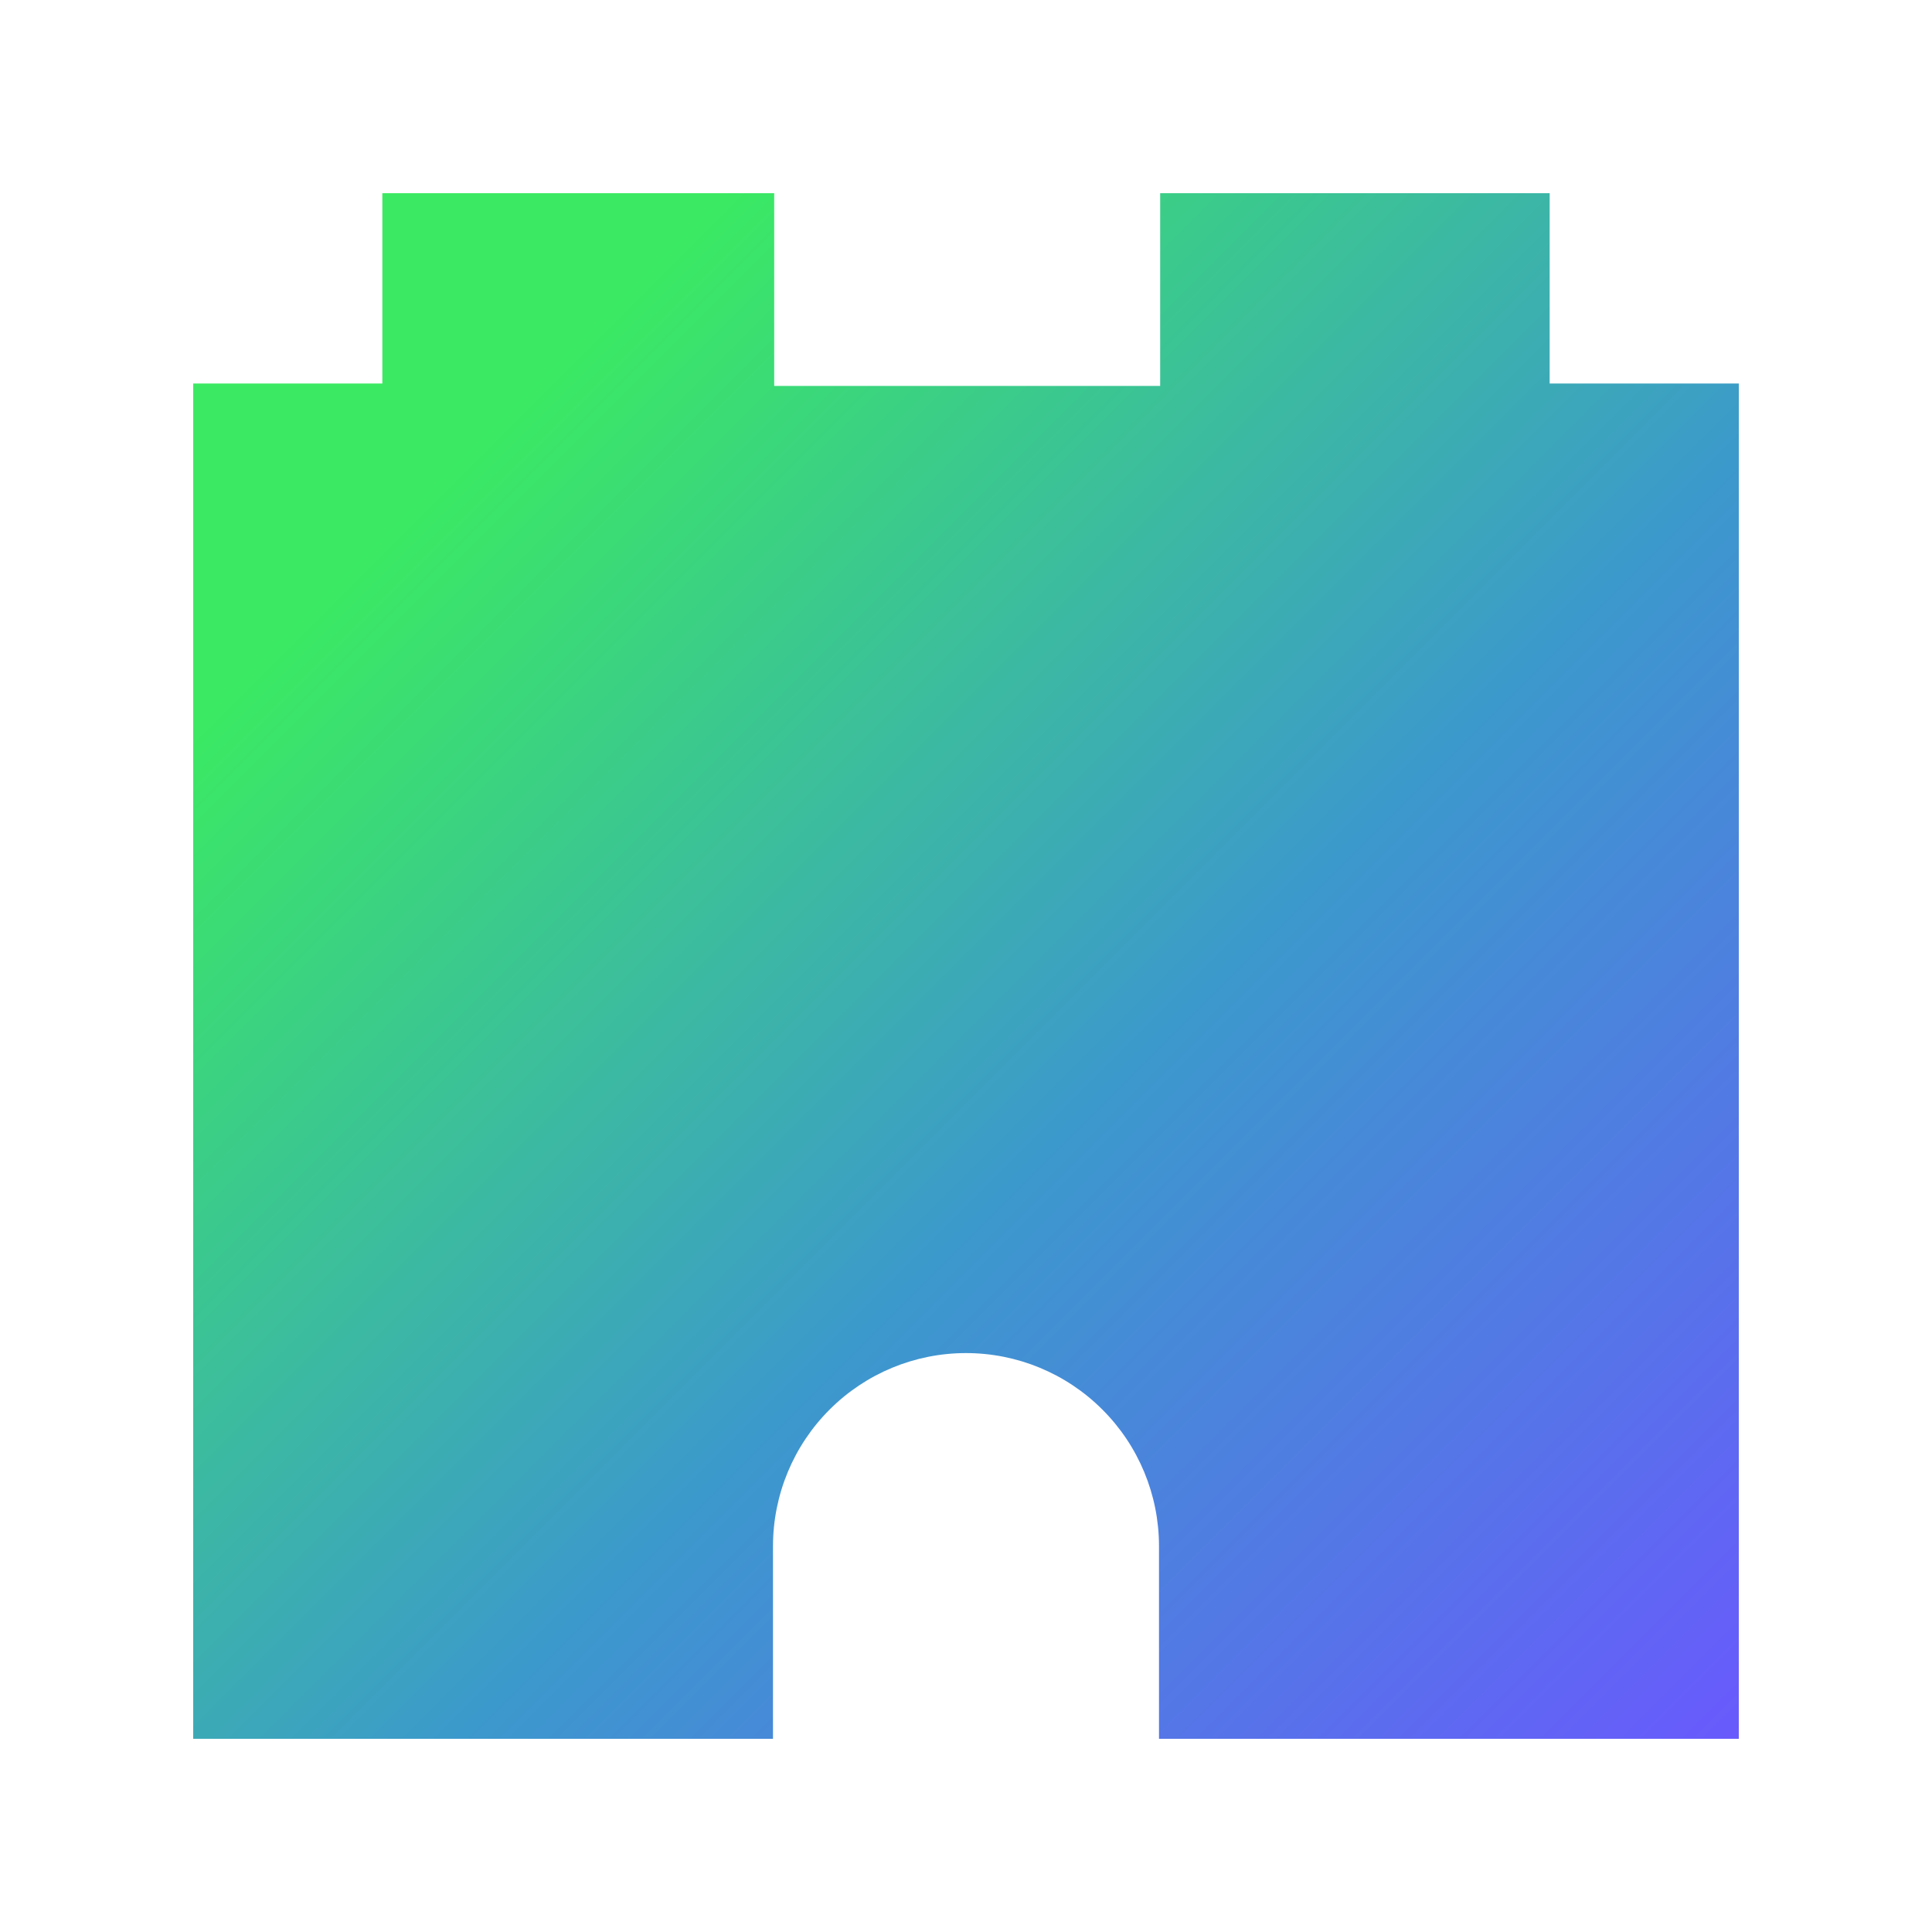
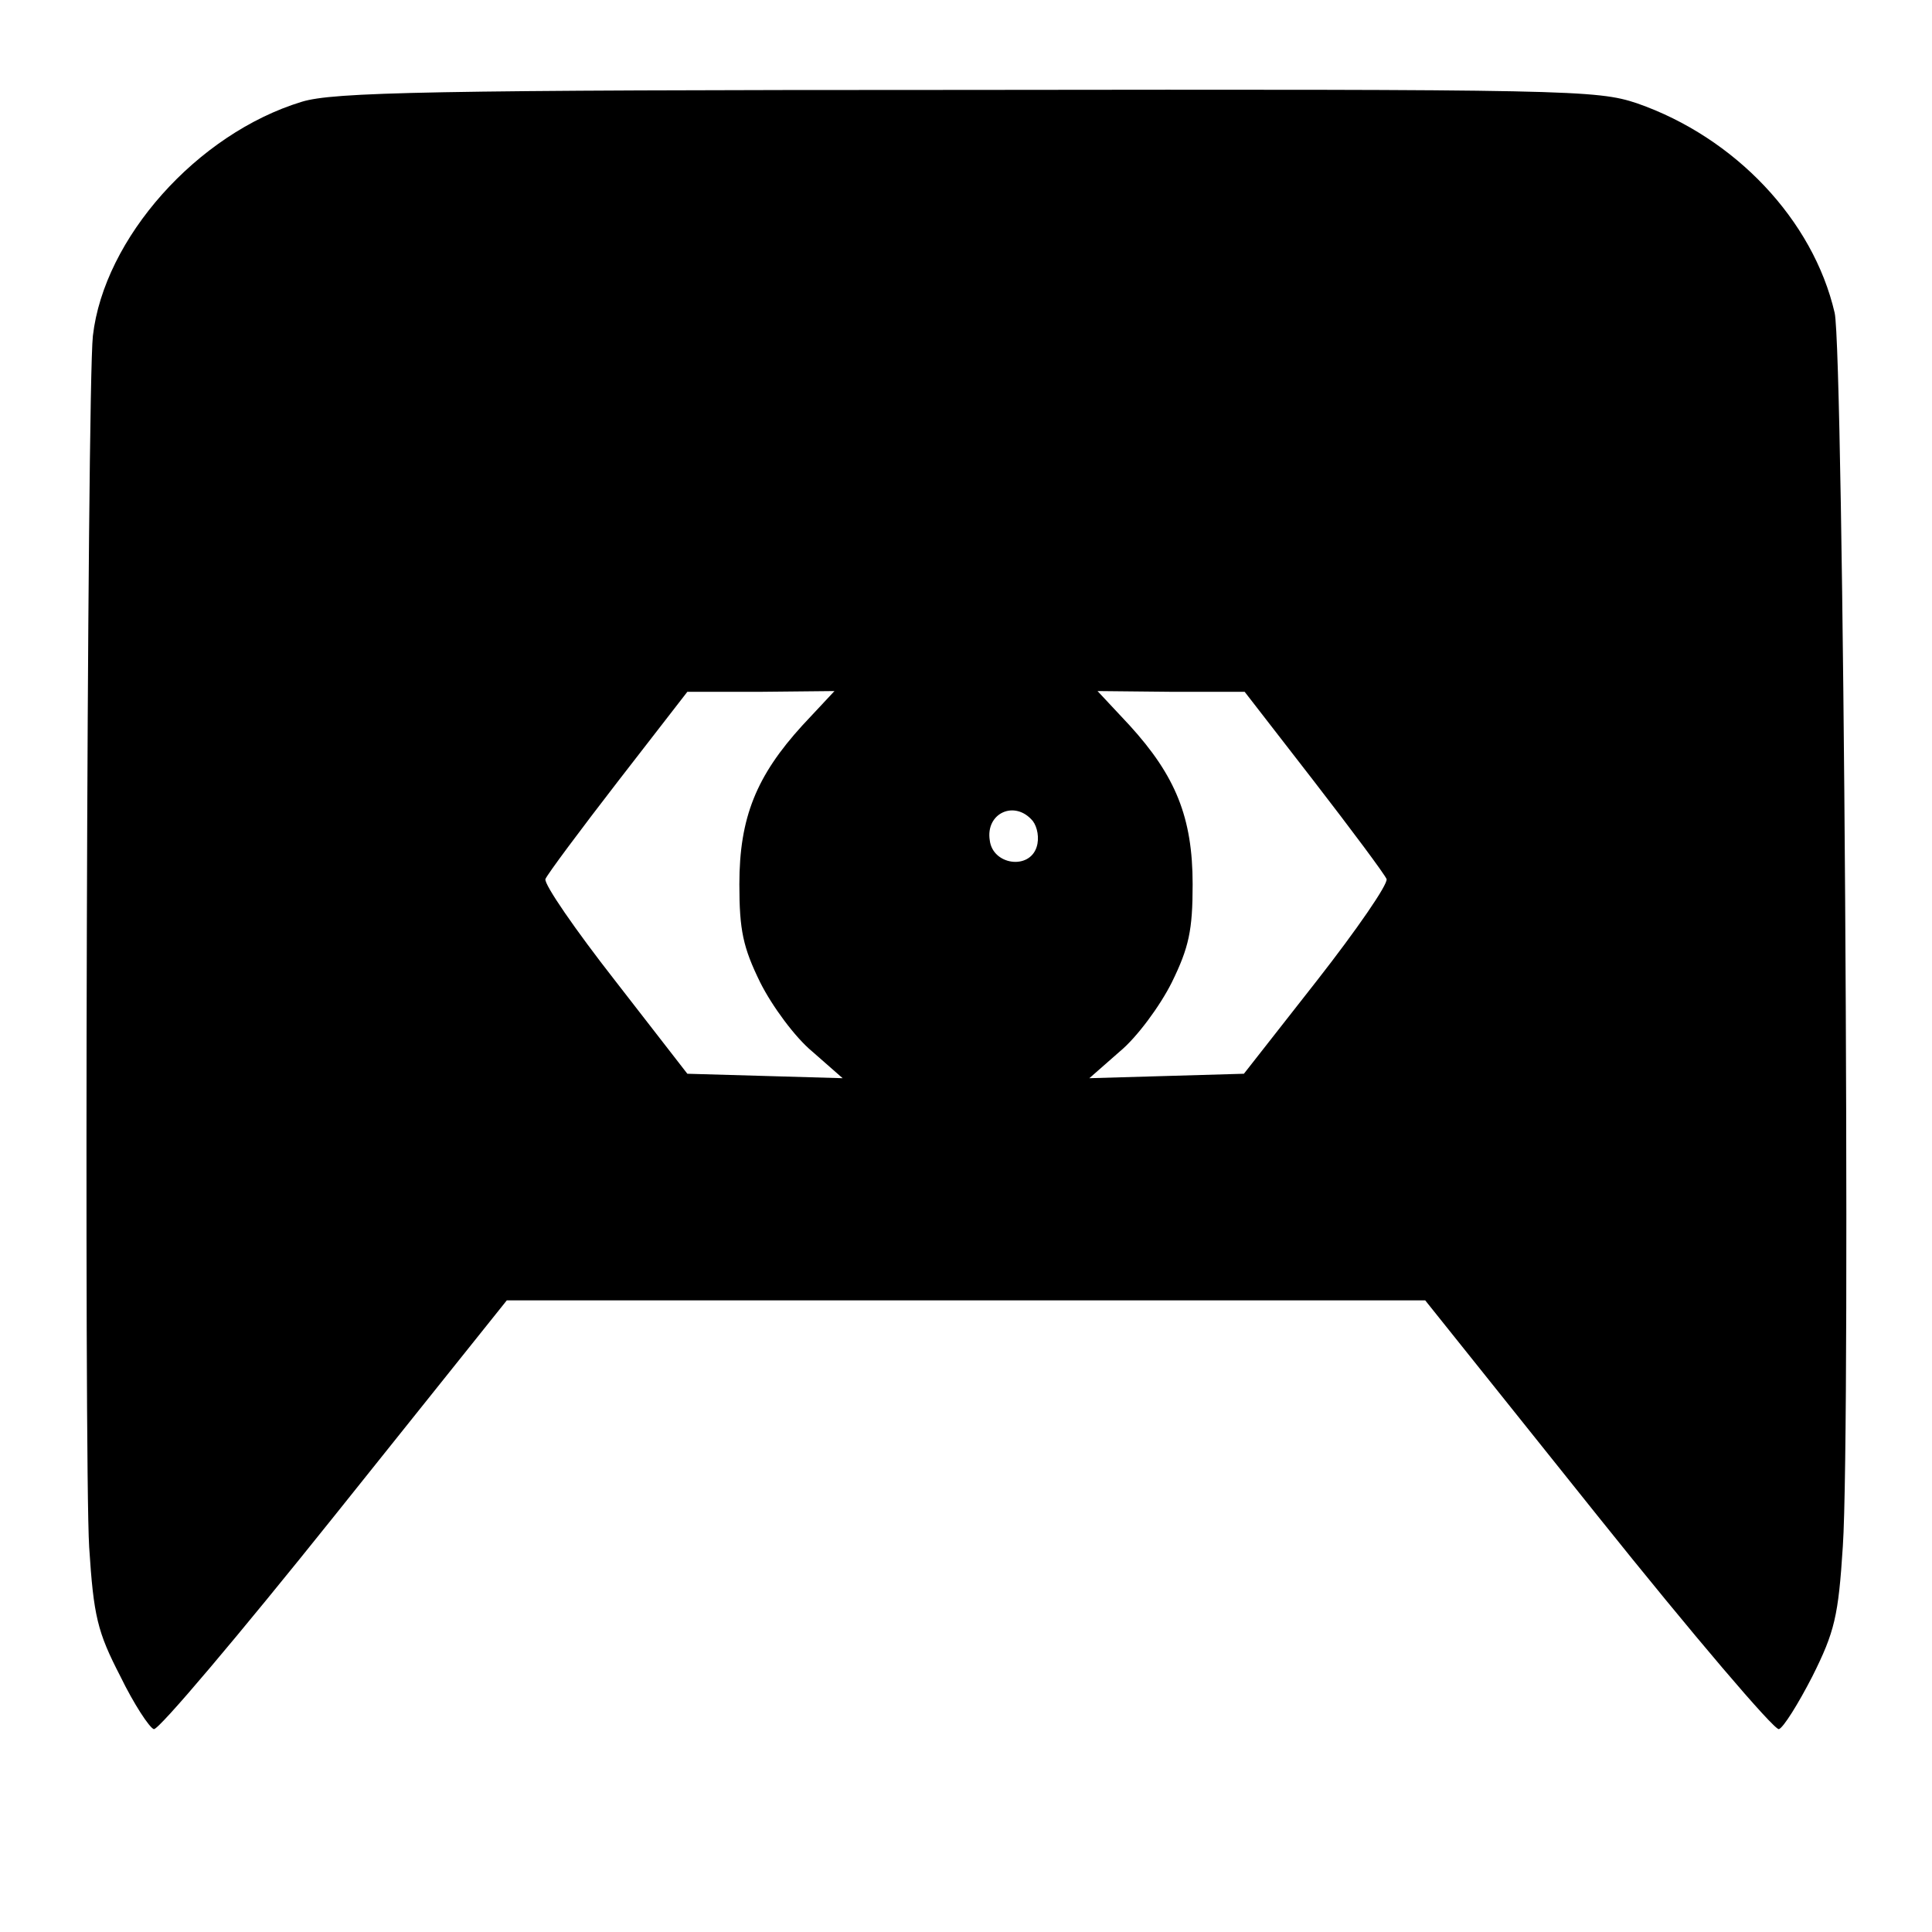
- <svg xmlns="http://www.w3.org/2000/svg" width="40" height="40" viewBox="0 0 40 40" fill="none">
-   <path d="M32.084 7.94V4H24.02V7.99H16.029V4H7.916V7.94H4V36H16.004V32.005C16.006 30.946 16.427 29.931 17.177 29.183C17.926 28.434 18.941 28.014 20 28.014C21.059 28.014 22.074 28.434 22.823 29.183C23.573 29.931 23.994 30.946 23.996 32.005V36H36V7.94H32.084Z" fill="url(#paint0_linear)" />
-   <defs>
-     <linearGradient id="paint0_linear" x1="2.942" y1="4.9" x2="37.777" y2="39.734" gradientUnits="userSpaceOnUse">
-       <stop offset="0.159" stop-color="#3BEA62" />
-       <stop offset="0.54" stop-color="#3C99CC" />
-       <stop offset="0.937" stop-color="#6B57FF" />
-     </linearGradient>
-   </defs>
+ <svg xmlns="http://www.w3.org/2000/svg" version="1.0" width="260pt" height="260pt" viewBox="0 0 260 260" preserveAspectRatio="xMidYMid meet">
+   <g transform="translate(0,260) scale(0.1,-0.1)" fill="#000000" stroke="none">
+     <path d="M406 2463 c-141 -43 -266 -184 -281 -315 -8 -72 -12 -1515 -5 -1630 6 -93 11 -114 42 -174 18 -37 39 -69 45 -71 6 -2 115 127 243 287 l232 290 618 0 618 0 232 -290 c128 -160 238 -289 244 -287 6 2 26 34 45 71 30 60 35 81 41 175 11 162 1 1608 -11 1660 -29 125 -134 236 -266 282 -54 18 -90 19 -902 18 -725 0 -853 -3 -895 -16z m674 -839 c-62 -68 -85 -124 -85 -214 0 -62 5 -85 28 -132 16 -32 47 -74 70 -93 l41 -36 -104 3 -105 3 -97 125 c-54 69 -96 130 -94 137 3 7 47 66 98 132 l93 120 99 0 99 1 -43 -46z m688 -75 c51 -66 95 -125 98 -132 2 -7 -40 -68 -94 -137 l-98 -125 -104 -3 -104 -3 41 36 c23 19 54 61 70 93 23 47 28 70 28 132 0 90 -23 146 -85 214 l-43 46 99 -1 99 0 93 -120z m-378 -54 c6 -8 9 -23 5 -35 -10 -31 -59 -24 -63 9 -6 37 34 55 58 26z" />
+   </g>
</svg>
